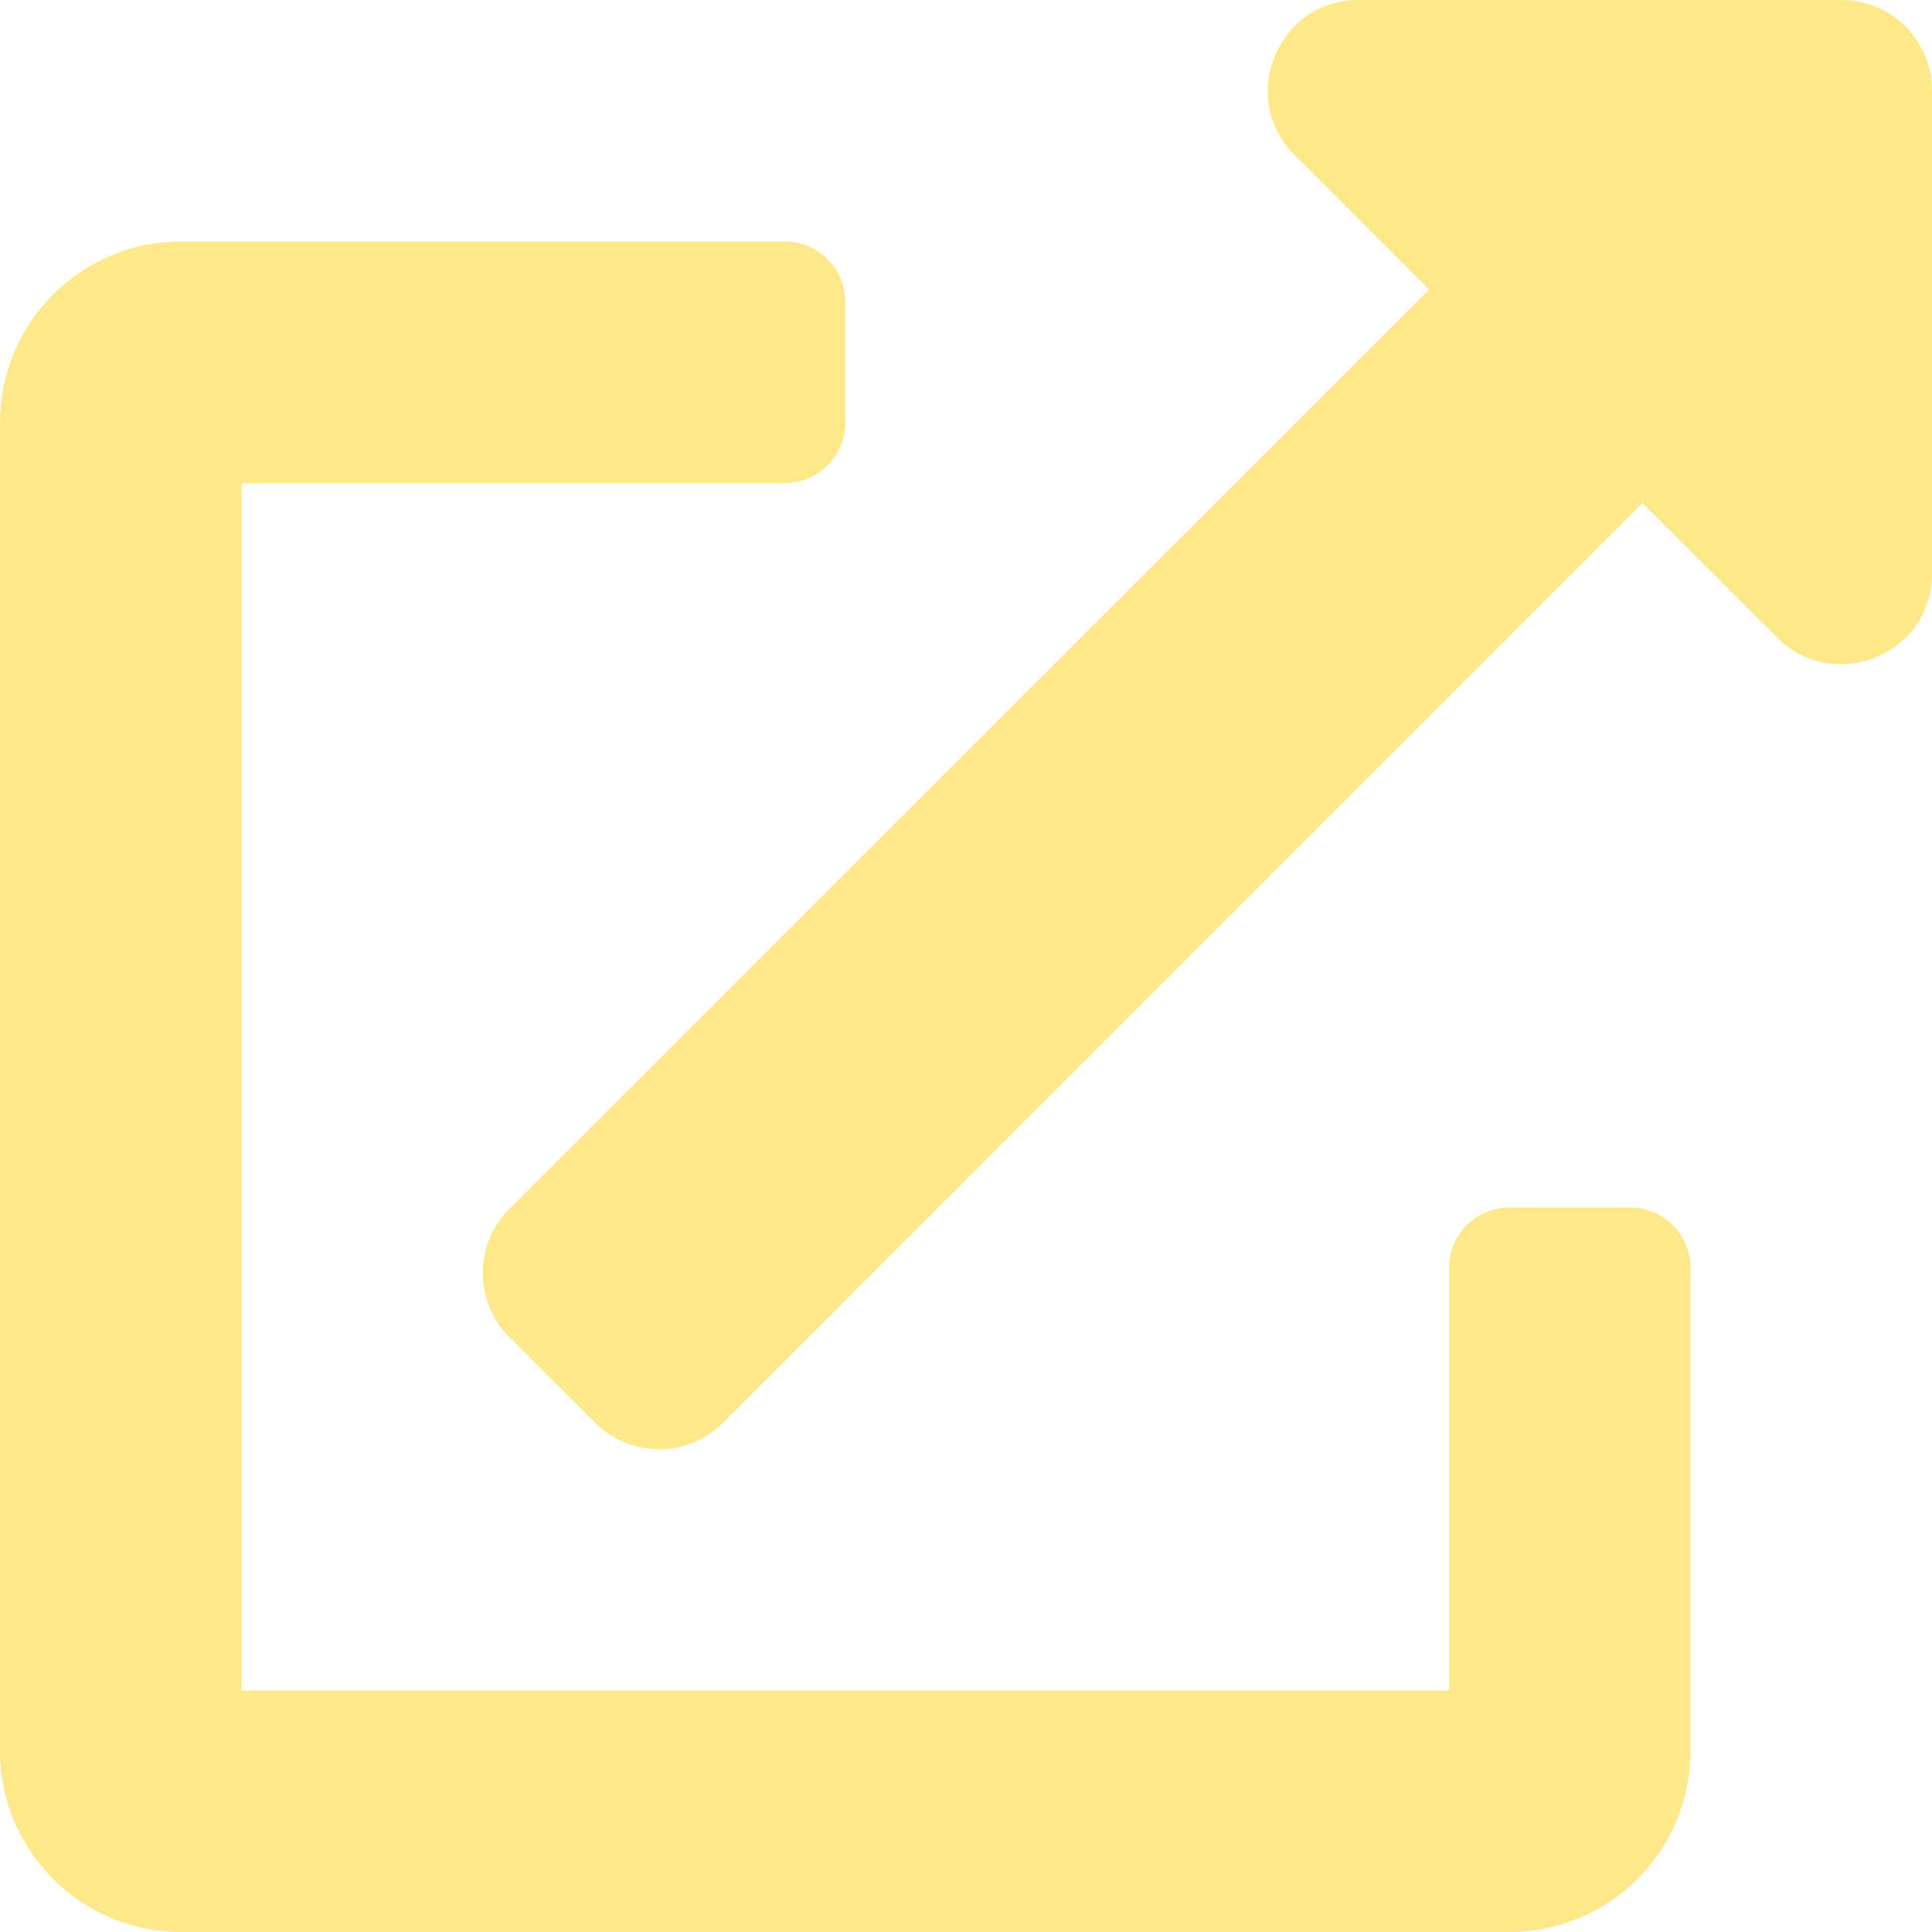
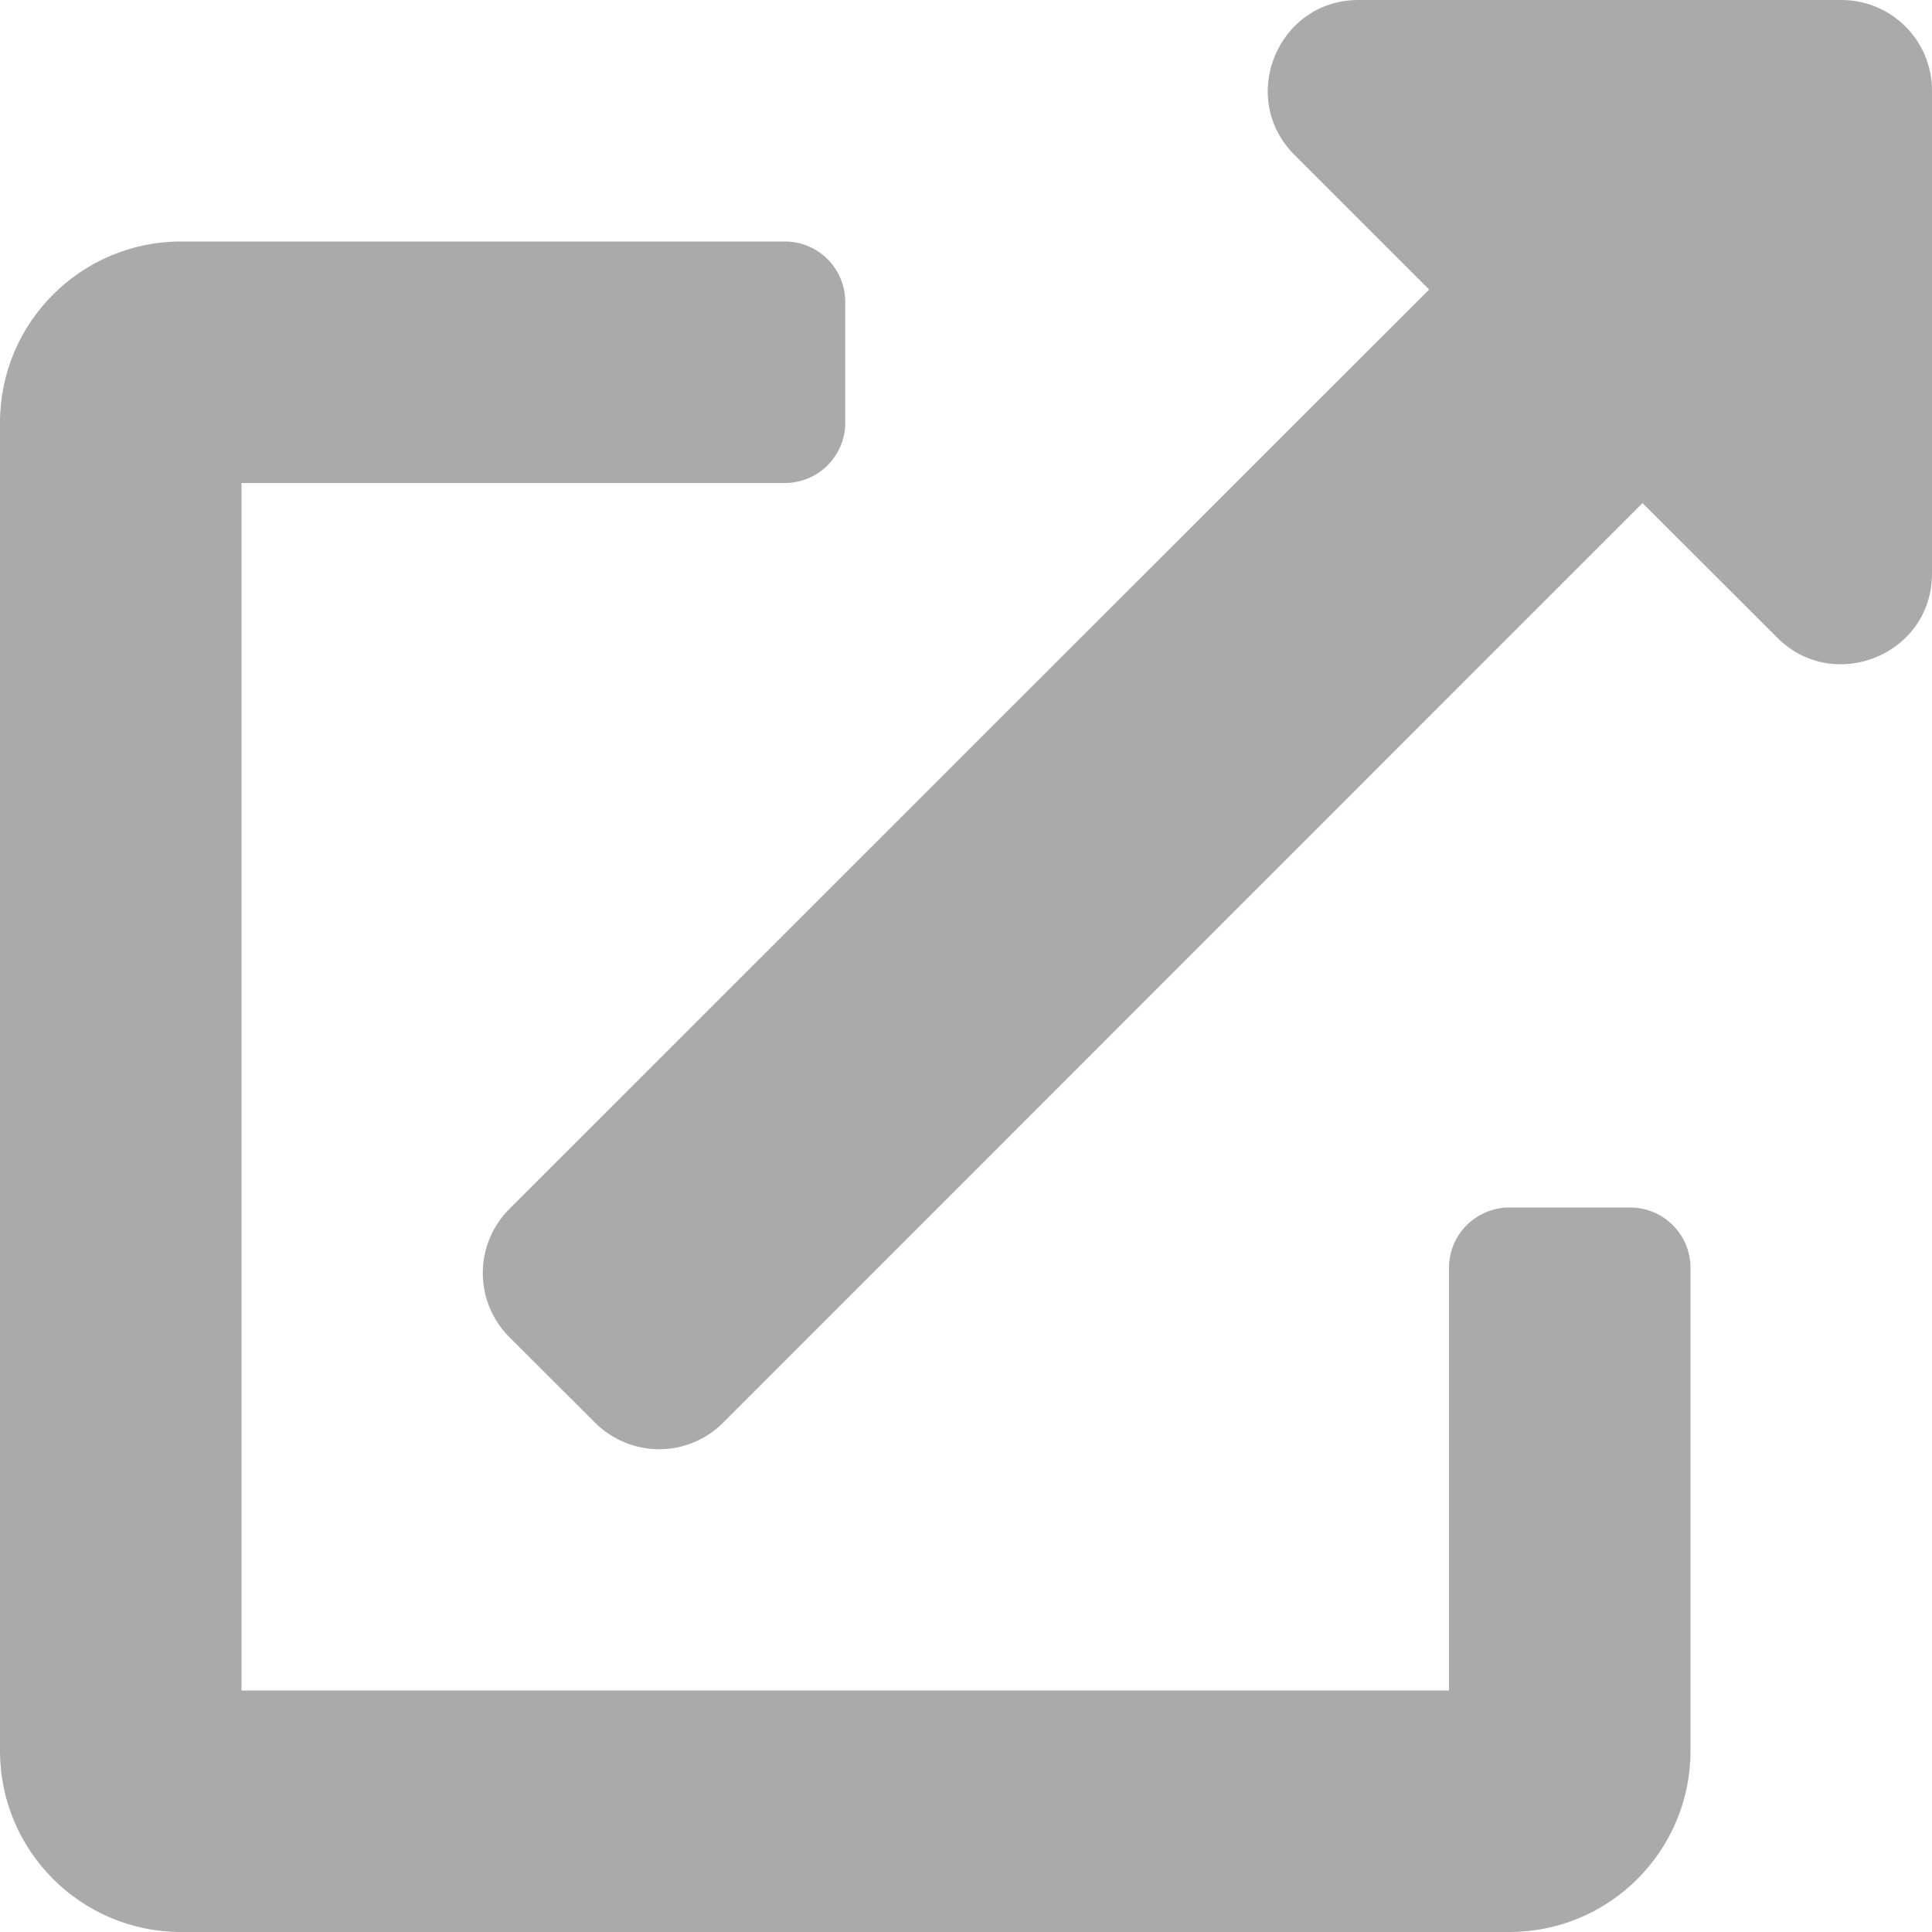
<svg xmlns="http://www.w3.org/2000/svg" aria-hidden="true" focusable="false" data-prefix="fas" data-icon="external-link-alt" class="svg-inline--fa fa-external-link-alt fa-w-16" role="img" viewBox="0 0 512 512">
-   <path fill="#ffe88a" d="M432,320H400a16,16,0,0,0-16,16V448H64V128H208a16,16,0,0,0,16-16V80a16,16,0,0,0-16-16H48A48,48,0,0,0,0,112V464a48,48,0,0,0,48,48H400a48,48,0,0,0,48-48V336A16,16,0,0,0,432,320ZM488,0h-128c-21.37,0-32.05,25.91-17,41l35.73,35.73L135,320.37a24,24,0,0,0,0,34L157.67,377a24,24,0,0,0,34,0L435.28,133.32,471,169c15,15,41,4.5,41-17V24A24,24,0,0,0,488,0Z" />
+   <path fill="#aaa" d="M432,320H400a16,16,0,0,0-16,16V448H64V128H208a16,16,0,0,0,16-16V80a16,16,0,0,0-16-16H48A48,48,0,0,0,0,112V464a48,48,0,0,0,48,48H400a48,48,0,0,0,48-48V336A16,16,0,0,0,432,320ZM488,0h-128c-21.37,0-32.05,25.91-17,41l35.73,35.73L135,320.37a24,24,0,0,0,0,34L157.67,377a24,24,0,0,0,34,0L435.28,133.32,471,169c15,15,41,4.5,41-17V24A24,24,0,0,0,488,0Z" />
</svg>
